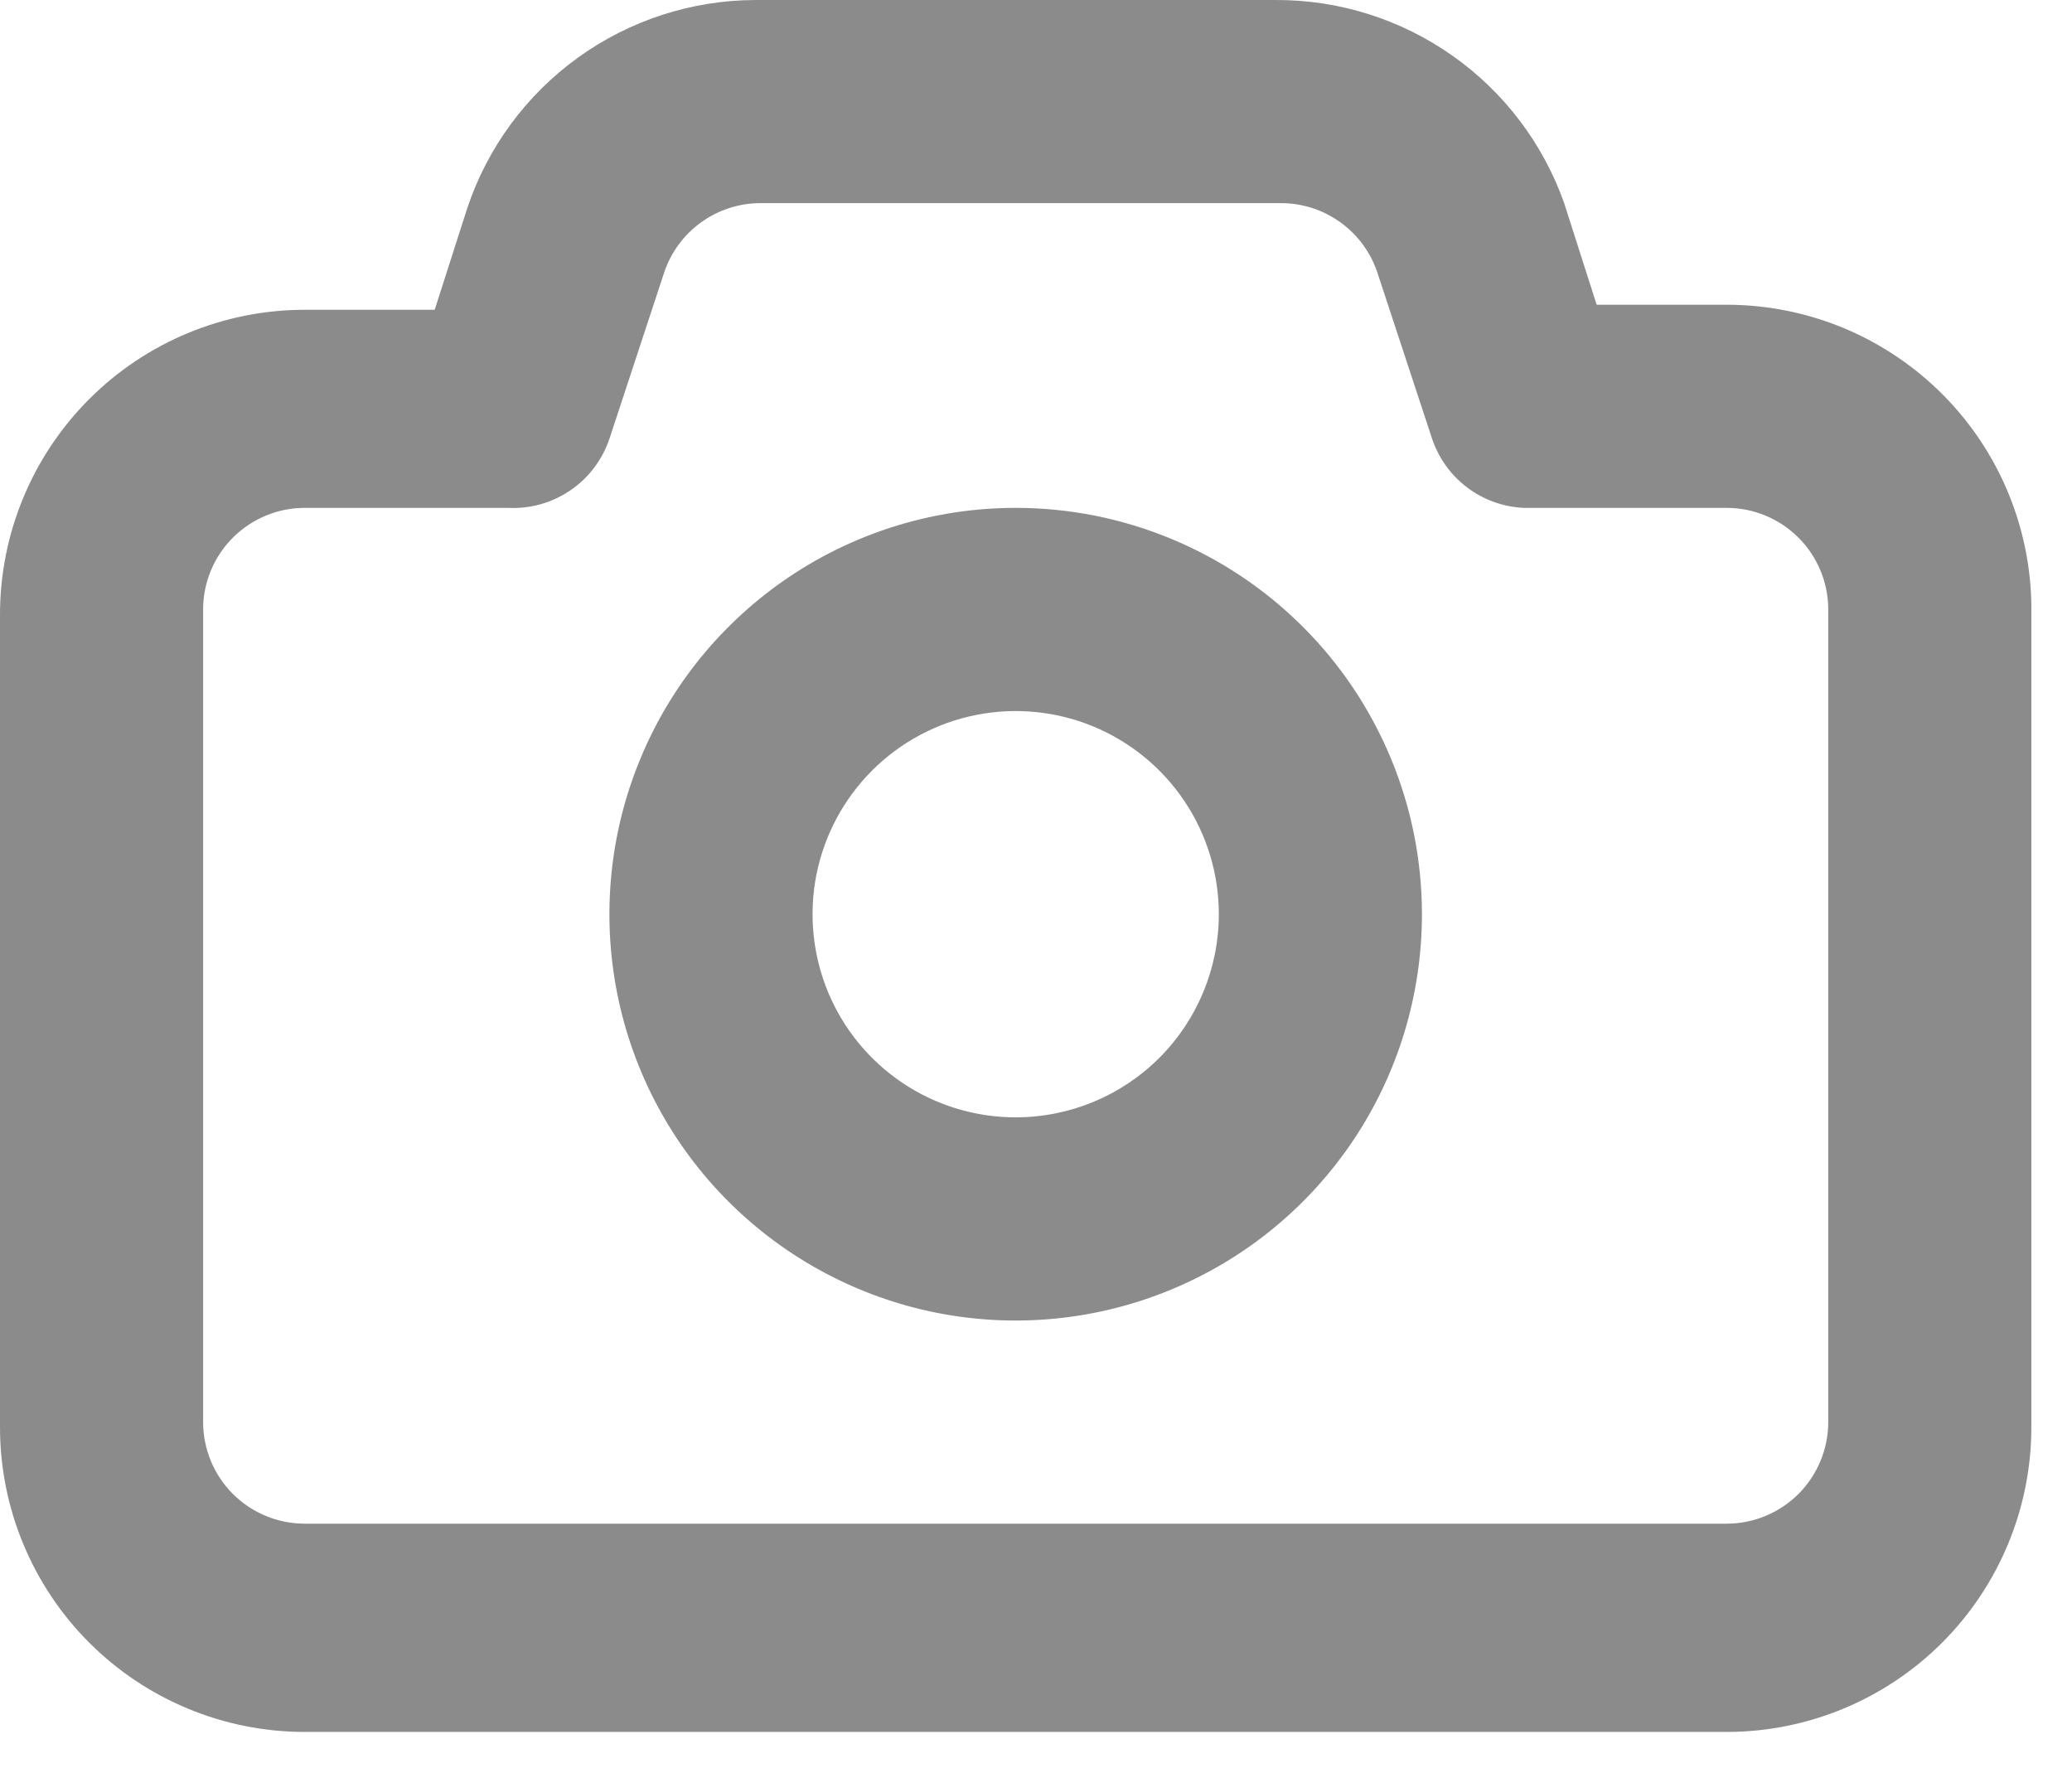
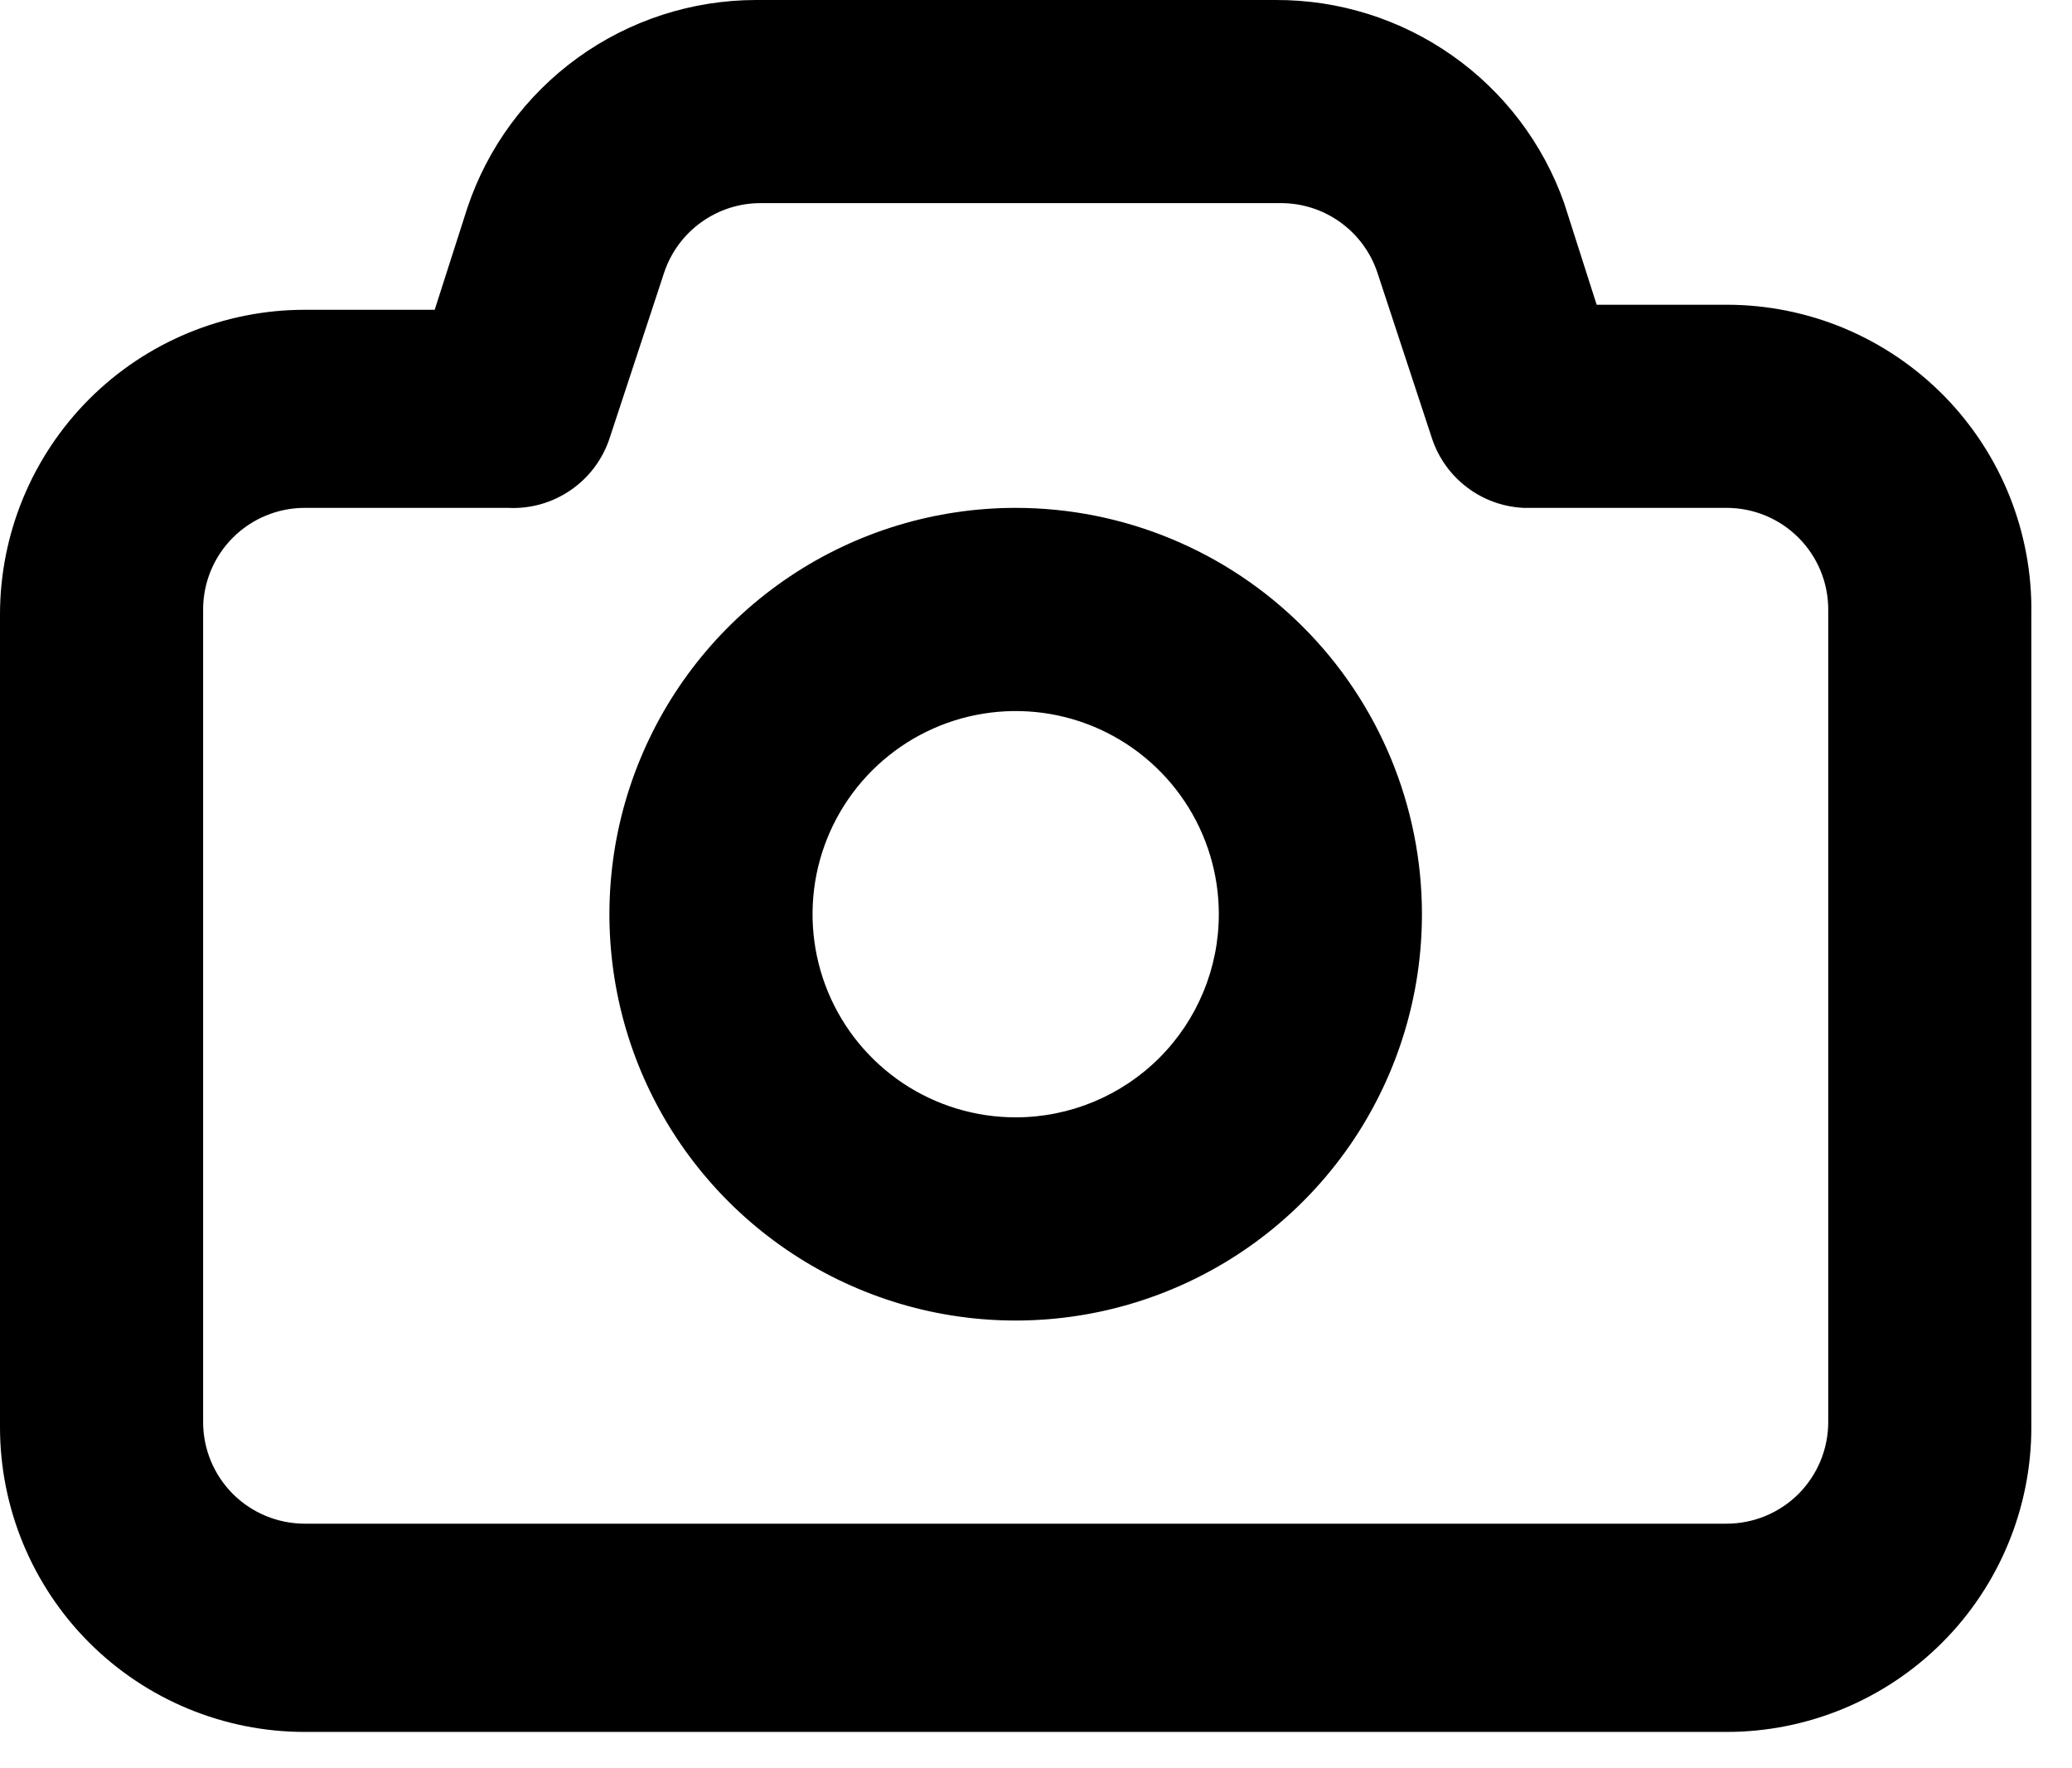
<svg xmlns="http://www.w3.org/2000/svg" width="34" height="29" viewBox="0 0 34 29" fill="none">
-   <path d="M28.333 5H26.2L25.667 3.333C25.321 2.355 24.68 1.509 23.831 0.912C22.983 0.315 21.971 -0.004 20.933 3.71727e-05H12.4C11.353 0.002 10.332 0.333 9.483 0.946C8.634 1.559 7.998 2.423 7.667 3.417L7.133 5.083H5C3.674 5.083 2.402 5.61 1.464 6.548C0.527 7.486 0 8.757 0 10.083V23.417C0 24.743 0.527 26.015 1.464 26.952C2.402 27.89 3.674 28.417 5 28.417H28.333C29.659 28.417 30.931 27.89 31.869 26.952C32.806 26.015 33.333 24.743 33.333 23.417V10.083C33.344 9.42 33.223 8.761 32.977 8.144C32.731 7.528 32.364 6.967 31.899 6.494C31.433 6.021 30.878 5.645 30.266 5.388C29.654 5.132 28.997 5 28.333 5ZM30 23.333C30 23.775 29.824 24.199 29.512 24.512C29.199 24.824 28.775 25 28.333 25H5C4.558 25 4.134 24.824 3.821 24.512C3.509 24.199 3.333 23.775 3.333 23.333V10C3.333 9.558 3.509 9.134 3.821 8.822C4.134 8.509 4.558 8.333 5 8.333H8.333C8.697 8.352 9.056 8.252 9.357 8.047C9.658 7.843 9.884 7.545 10 7.2L10.9 4.467C11.012 4.136 11.225 3.848 11.509 3.645C11.793 3.441 12.134 3.332 12.483 3.333H21.017C21.366 3.332 21.707 3.441 21.991 3.645C22.275 3.848 22.488 4.136 22.6 4.467L23.5 7.2C23.607 7.518 23.807 7.796 24.075 7.998C24.343 8.201 24.665 8.317 25 8.333H28.333C28.775 8.333 29.199 8.509 29.512 8.822C29.824 9.134 30 9.558 30 10V23.333ZM16.667 8.333C15.348 8.333 14.059 8.724 12.963 9.457C11.867 10.19 11.012 11.231 10.508 12.449C10.003 13.667 9.871 15.007 10.128 16.301C10.385 17.594 11.02 18.782 11.953 19.714C12.885 20.646 14.073 21.281 15.366 21.539C16.659 21.796 18 21.664 19.218 21.159C20.436 20.655 21.477 19.8 22.21 18.704C22.942 17.608 23.333 16.319 23.333 15C23.333 13.232 22.631 11.536 21.381 10.286C20.131 9.036 18.435 8.333 16.667 8.333ZM16.667 18.333C16.007 18.333 15.363 18.138 14.815 17.772C14.267 17.405 13.839 16.885 13.587 16.276C13.335 15.667 13.269 14.996 13.397 14.35C13.526 13.703 13.844 13.109 14.31 12.643C14.776 12.177 15.37 11.859 16.016 11.731C16.663 11.602 17.333 11.668 17.942 11.92C18.551 12.173 19.072 12.6 19.438 13.148C19.805 13.696 20 14.341 20 15C20 15.884 19.649 16.732 19.024 17.357C18.399 17.982 17.551 18.333 16.667 18.333Z" fill="#8B8B8B" />
+   <path d="M28.333 5H26.2L25.667 3.333C25.321 2.355 24.68 1.509 23.831 0.912C22.983 0.315 21.971 -0.004 20.933 3.71727e-05H12.4C11.353 0.002 10.332 0.333 9.483 0.946C8.634 1.559 7.998 2.423 7.667 3.417L7.133 5.083H5C3.674 5.083 2.402 5.61 1.464 6.548C0.527 7.486 0 8.757 0 10.083V23.417C0 24.743 0.527 26.015 1.464 26.952C2.402 27.89 3.674 28.417 5 28.417H28.333C29.659 28.417 30.931 27.89 31.869 26.952C32.806 26.015 33.333 24.743 33.333 23.417V10.083C33.344 9.42 33.223 8.761 32.977 8.144C32.731 7.528 32.364 6.967 31.899 6.494C31.433 6.021 30.878 5.645 30.266 5.388C29.654 5.132 28.997 5 28.333 5ZM30 23.333C30 23.775 29.824 24.199 29.512 24.512C29.199 24.824 28.775 25 28.333 25H5C4.558 25 4.134 24.824 3.821 24.512C3.509 24.199 3.333 23.775 3.333 23.333V10C3.333 9.558 3.509 9.134 3.821 8.822C4.134 8.509 4.558 8.333 5 8.333H8.333C8.697 8.352 9.056 8.252 9.357 8.047C9.658 7.843 9.884 7.545 10 7.2L10.9 4.467C11.012 4.136 11.225 3.848 11.509 3.645C11.793 3.441 12.134 3.332 12.483 3.333H21.017C21.366 3.332 21.707 3.441 21.991 3.645C22.275 3.848 22.488 4.136 22.6 4.467L23.5 7.2C23.607 7.518 23.807 7.796 24.075 7.998C24.343 8.201 24.665 8.317 25 8.333H28.333C28.775 8.333 29.199 8.509 29.512 8.822C29.824 9.134 30 9.558 30 10V23.333ZM16.667 8.333C15.348 8.333 14.059 8.724 12.963 9.457C11.867 10.19 11.012 11.231 10.508 12.449C10.003 13.667 9.871 15.007 10.128 16.301C10.385 17.594 11.02 18.782 11.953 19.714C12.885 20.646 14.073 21.281 15.366 21.539C16.659 21.796 18 21.664 19.218 21.159C20.436 20.655 21.477 19.8 22.21 18.704C22.942 17.608 23.333 16.319 23.333 15C23.333 13.232 22.631 11.536 21.381 10.286C20.131 9.036 18.435 8.333 16.667 8.333ZM16.667 18.333C16.007 18.333 15.363 18.138 14.815 17.772C14.267 17.405 13.839 16.885 13.587 16.276C13.335 15.667 13.269 14.996 13.397 14.35C13.526 13.703 13.844 13.109 14.31 12.643C14.776 12.177 15.37 11.859 16.016 11.731C16.663 11.602 17.333 11.668 17.942 11.92C18.551 12.173 19.072 12.6 19.438 13.148C19.805 13.696 20 14.341 20 15C20 15.884 19.649 16.732 19.024 17.357C18.399 17.982 17.551 18.333 16.667 18.333Z" fill="currentColor" />
</svg>
